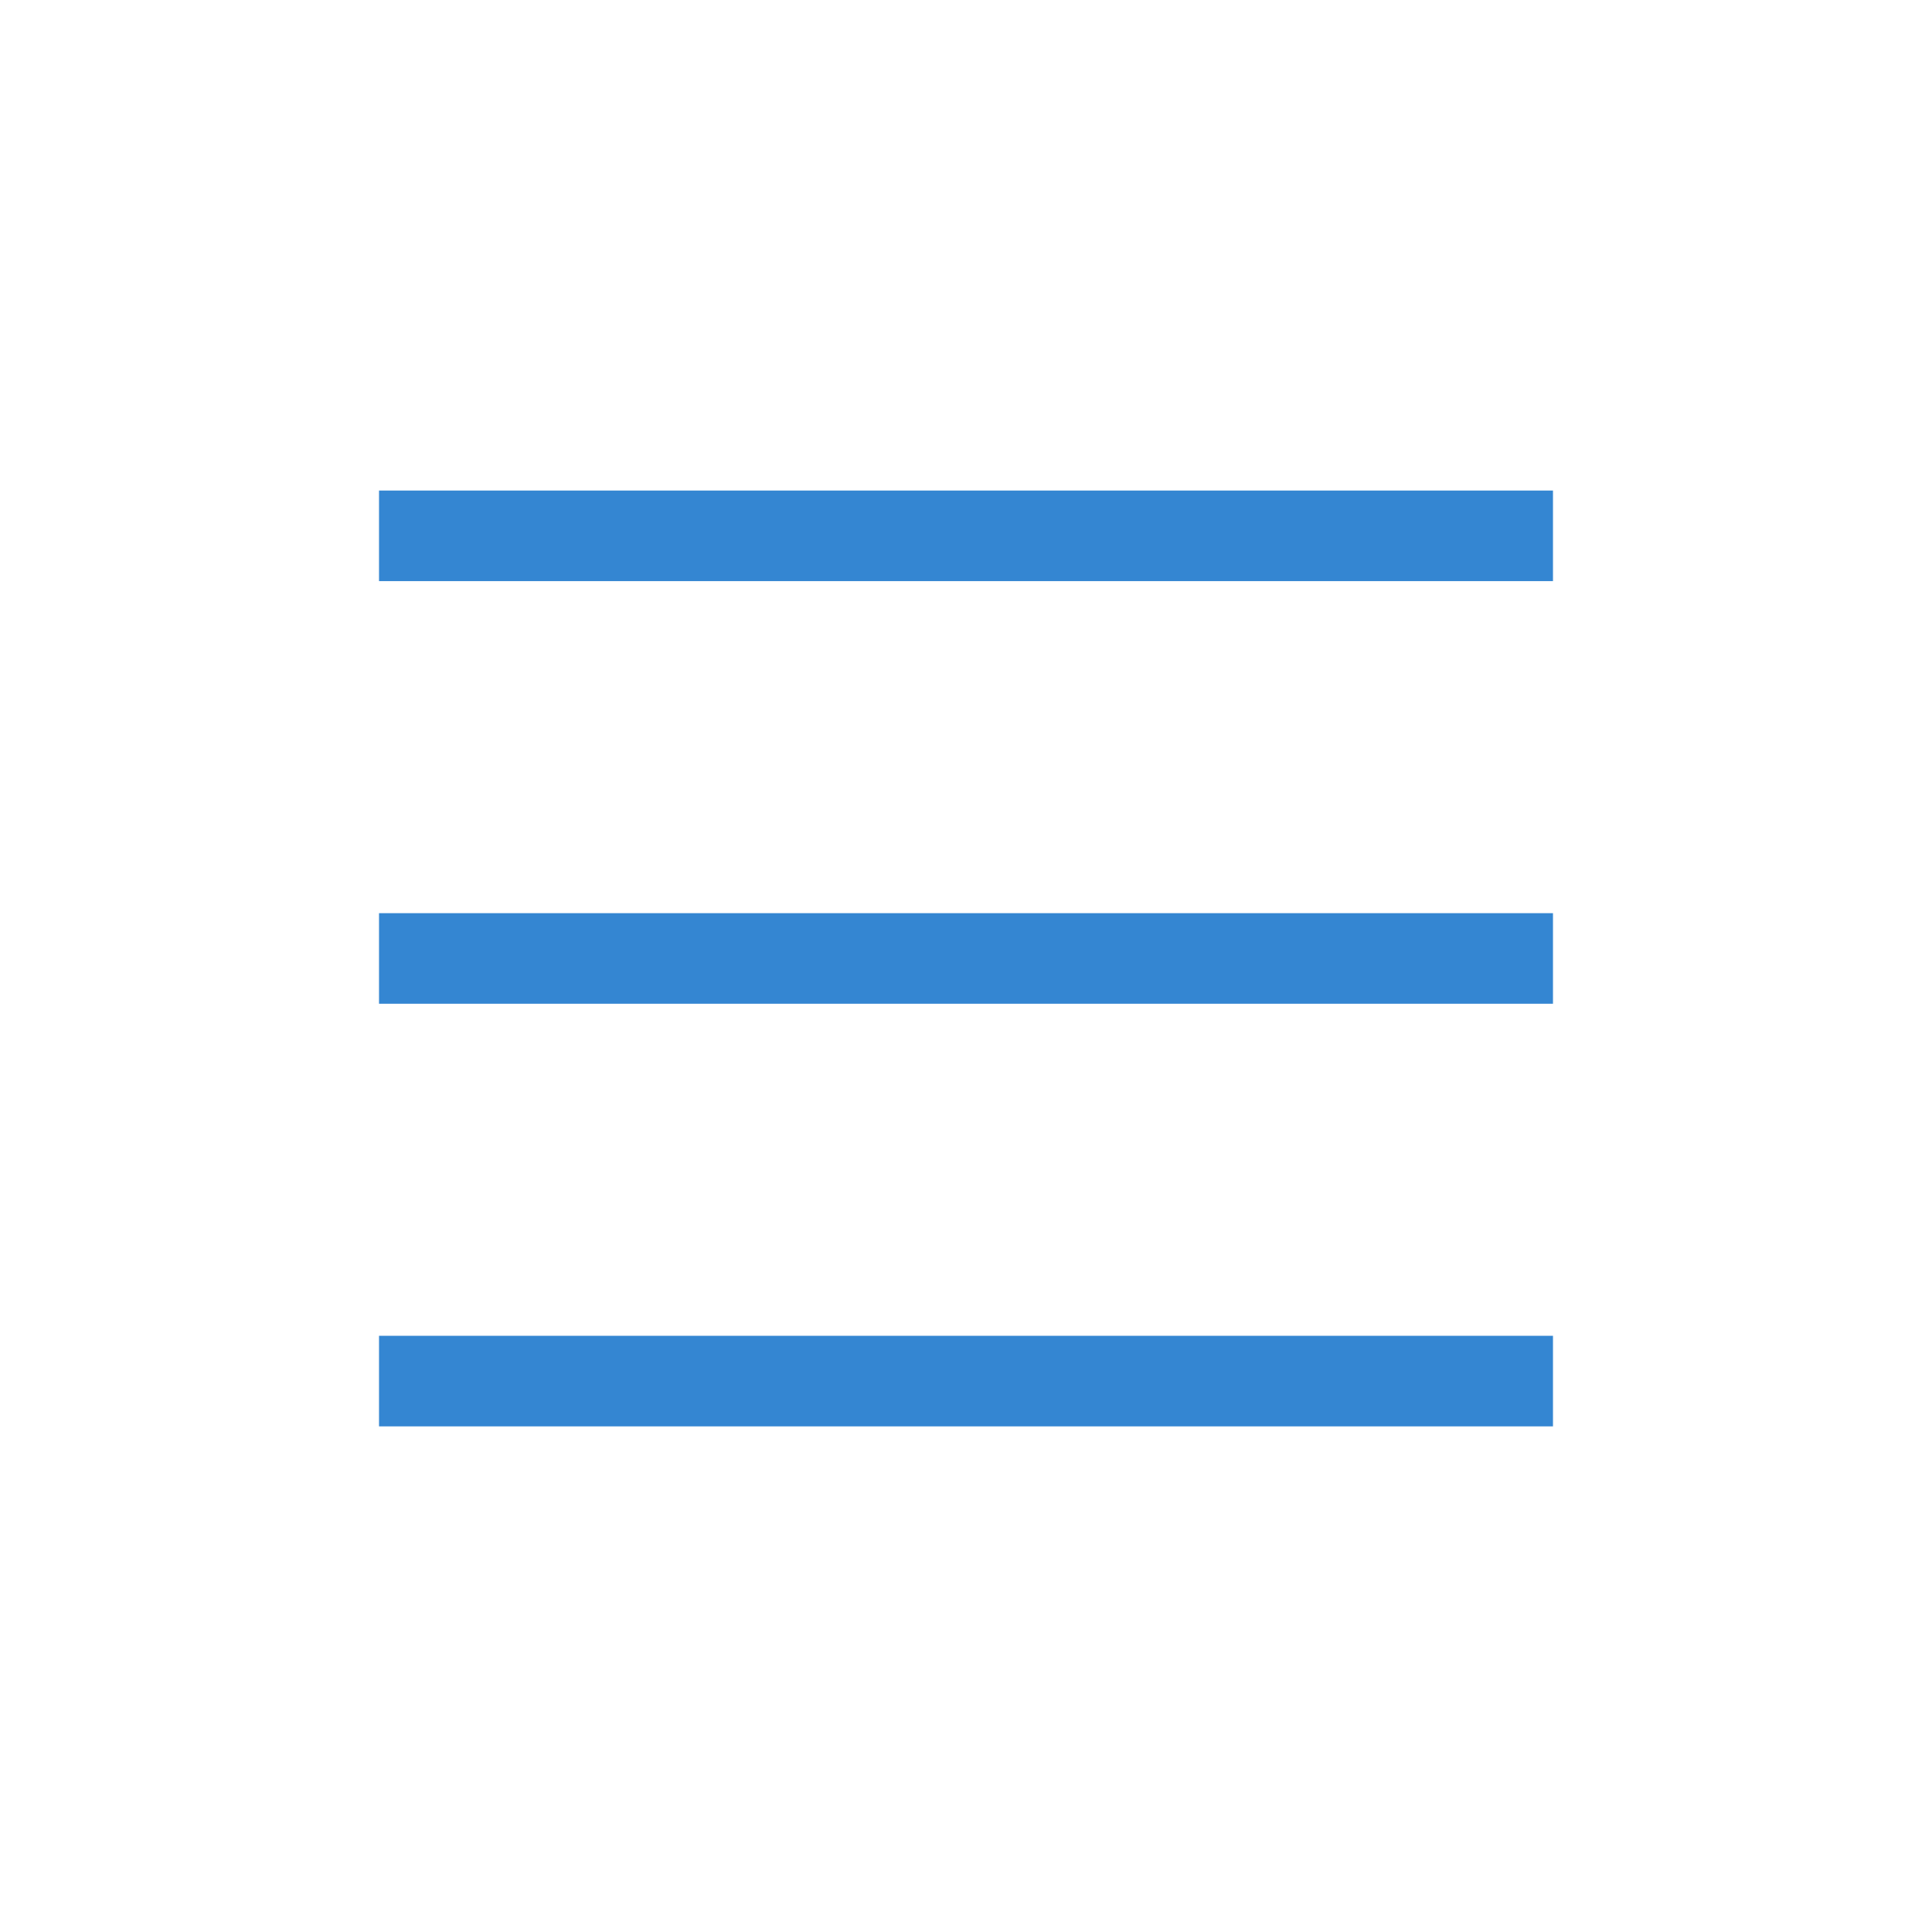
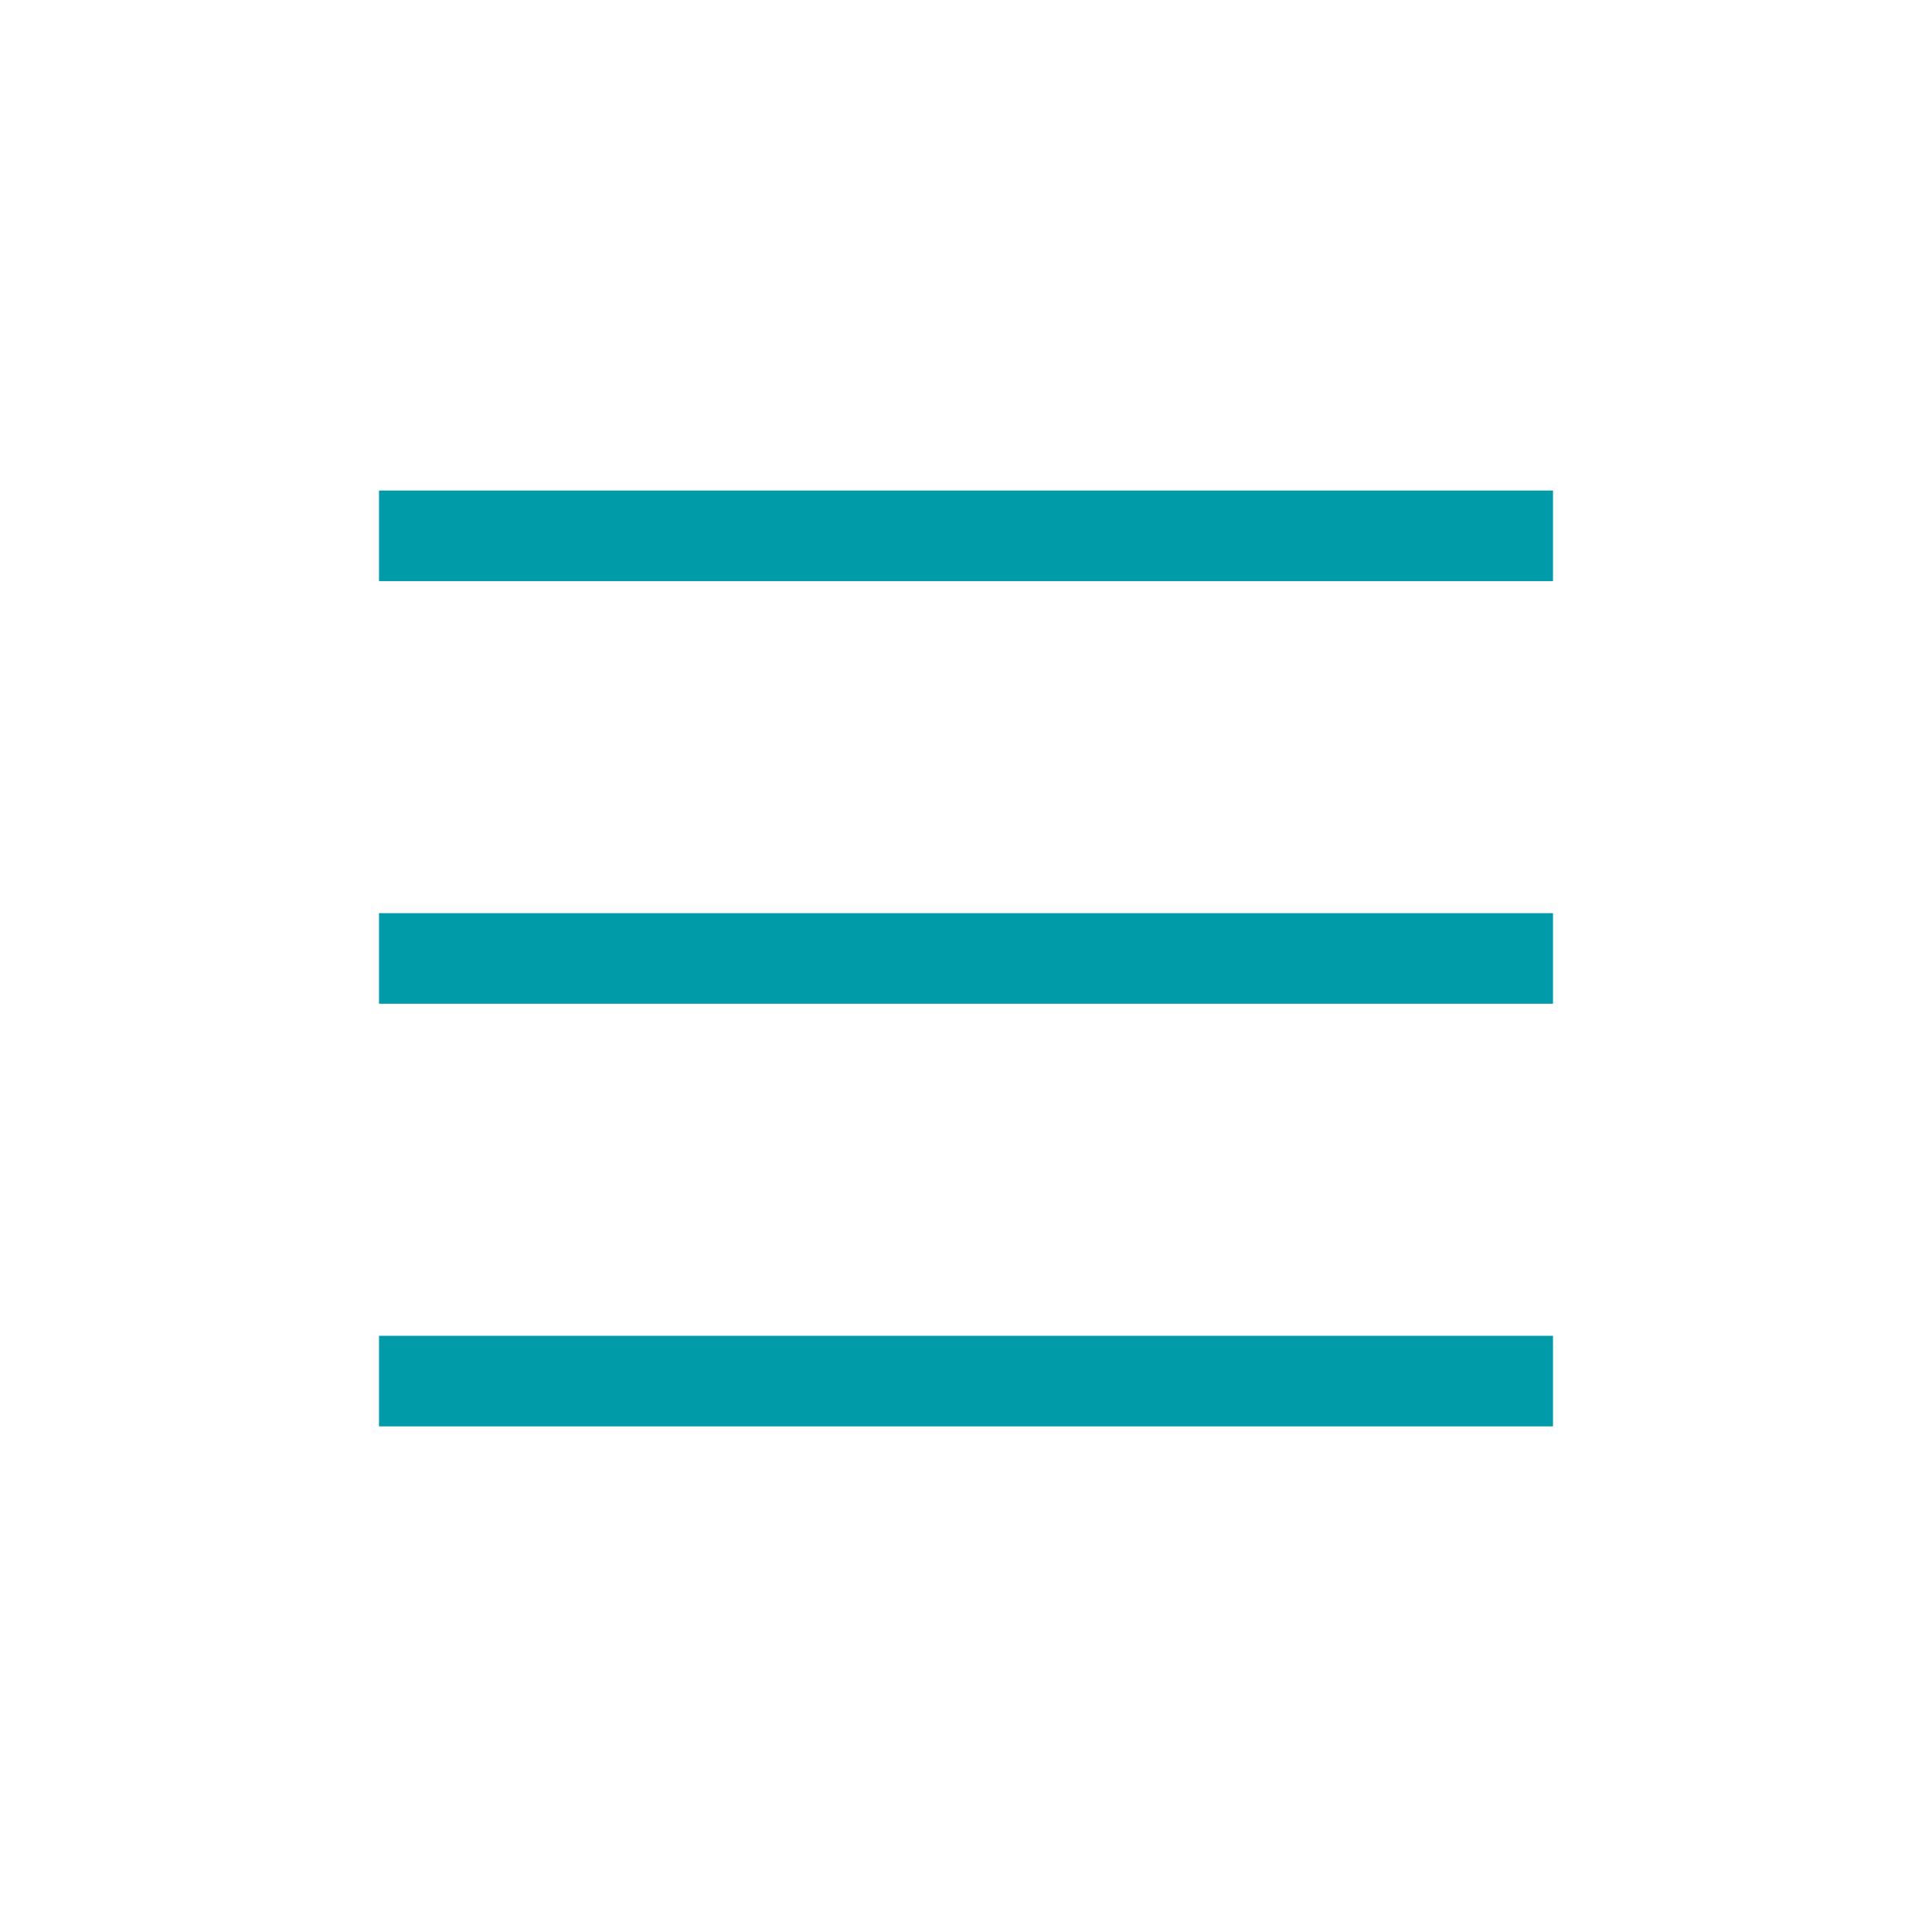
<svg xmlns="http://www.w3.org/2000/svg" xmlns:xlink="http://www.w3.org/1999/xlink" width="128" height="128" id="svg2" version="1.1">
  <defs id="defs4">
    <linearGradient id="linearGradient3006">
      <stop style="stop-color:#999999;stop-opacity:1;" offset="0" id="stop3008" />
      <stop style="stop-color:#ffffff;stop-opacity:1" offset="1" id="stop3010" />
    </linearGradient>
    <linearGradient xlink:href="#linearGradient3006" id="linearGradient3012" x1="-3.143" y1="-5.179" x2="-4.165" y2="-5.344" gradientUnits="userSpaceOnUse" />
+     <linearGradient xlink:href="#linearGradient3180-1" id="linearGradient3000" gradientUnits="userSpaceOnUse" x1="107.076" y1="918.77" x2="22.476" y2="1086.455" />
+     <linearGradient id="linearGradient3180-1">
+       <stop style="stop-color:#d1dce2;stop-opacity:1" offset="0" id="stop3182-7" />
+       <stop style="stop-color:#ffffff;stop-opacity:1" offset="1" id="stop3184-4" />
+     </linearGradient>
  </defs>
  <g id="layer1" transform="translate(0,-924.3622)">
    <g transform="matrix(1.25,0,0,-1.25,335,572.3622)" id="g2993">
      <g transform="scale(64,64)" id="g2995">
        <g id="g4540" transform="matrix(0.02092816,0,0,-0.02092816,-6.845929,-1.590051)">
-           <rect style="fill:#3486d2;fill-opacity:1;stroke:none" id="rect2992" width="46.455" height="3.584" x="142.025" y="170.402" ry="0" />
-           <rect ry="0" y="153.678" x="142.025" height="3.584" width="46.455" id="rect3764" style="fill:#3486d2;fill-opacity:1;stroke:none" />
-           <rect ry="0" y="187.126" x="142.025" height="3.584" width="46.455" id="rect3766" style="fill:#3486d2;fill-opacity:1;stroke:none" />
+           <rect style="fill:#009ba9;fill-opacity:1;stroke:none" id="rect2992" width="46.455" height="3.584" x="142.025" y="170.402" ry="0" />
+           <rect ry="0" y="153.678" x="142.025" height="3.584" width="46.455" id="rect3764" style="fill:#009ba9;fill-opacity:1;stroke:none" />
+           <rect ry="0" y="187.126" x="142.025" height="3.584" width="46.455" id="rect3766" style="fill:#009ba9;fill-opacity:1;stroke:none" />
        </g>
      </g>
    </g>
  </g>
</svg>
